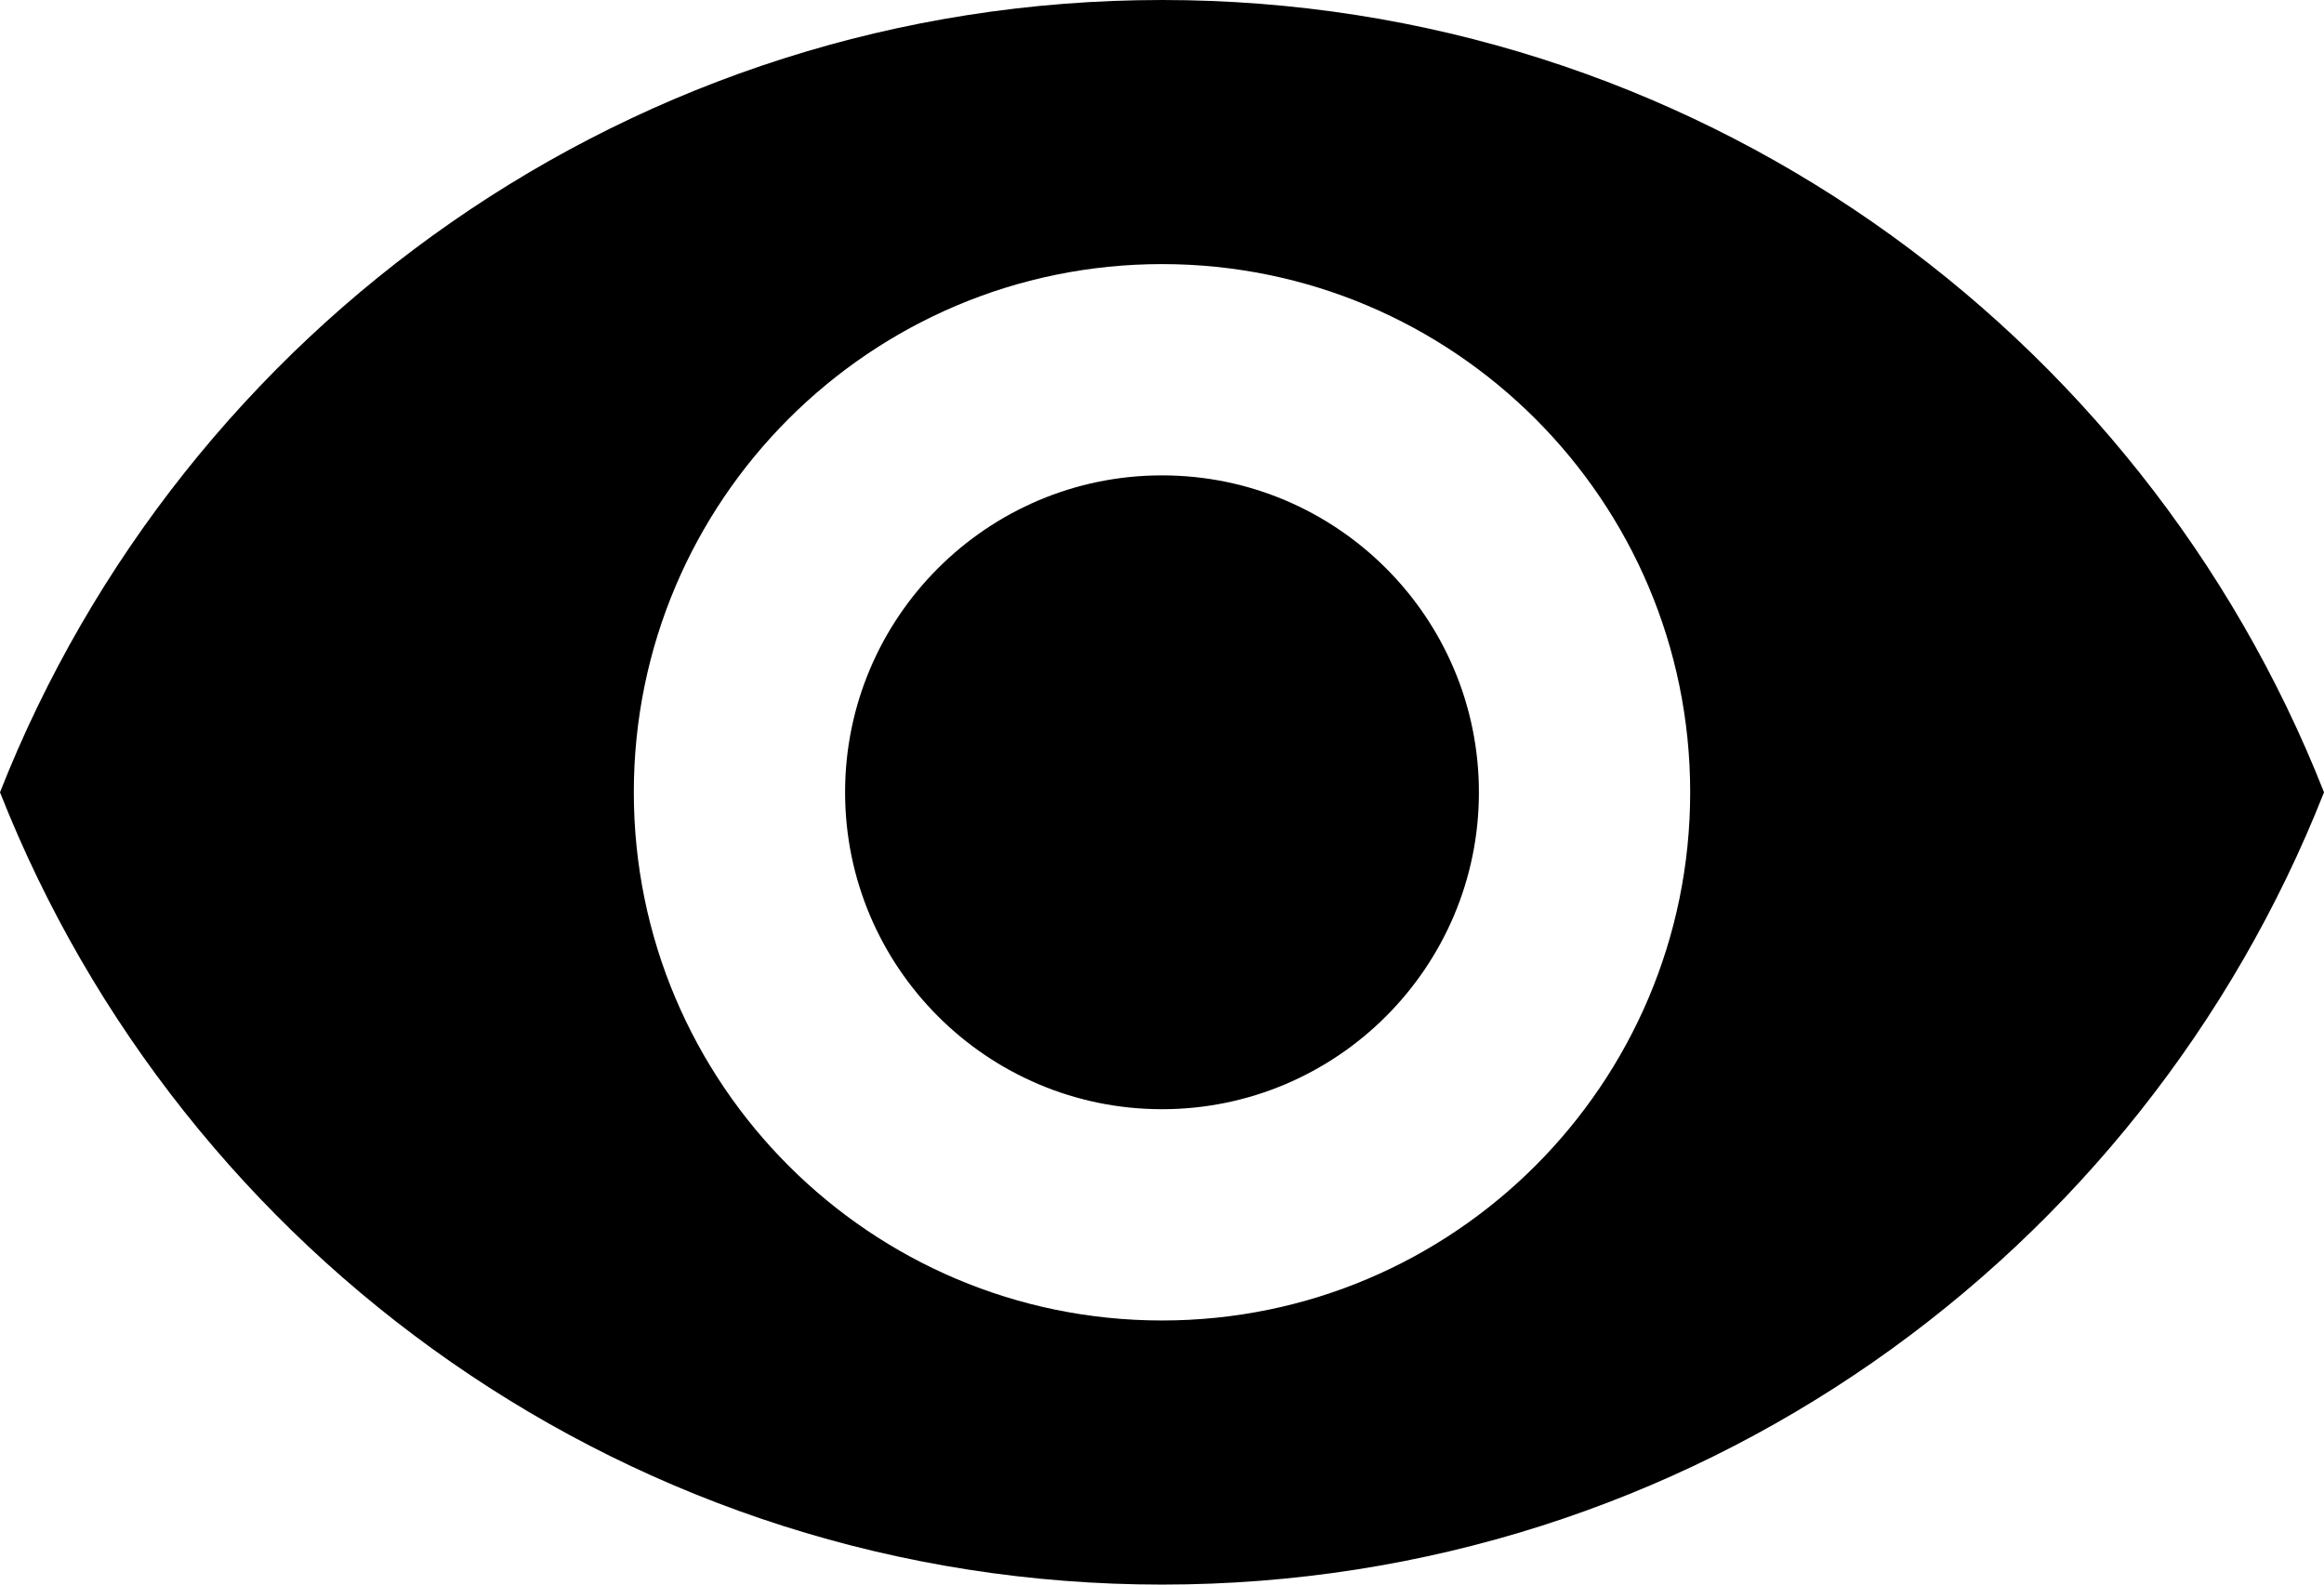
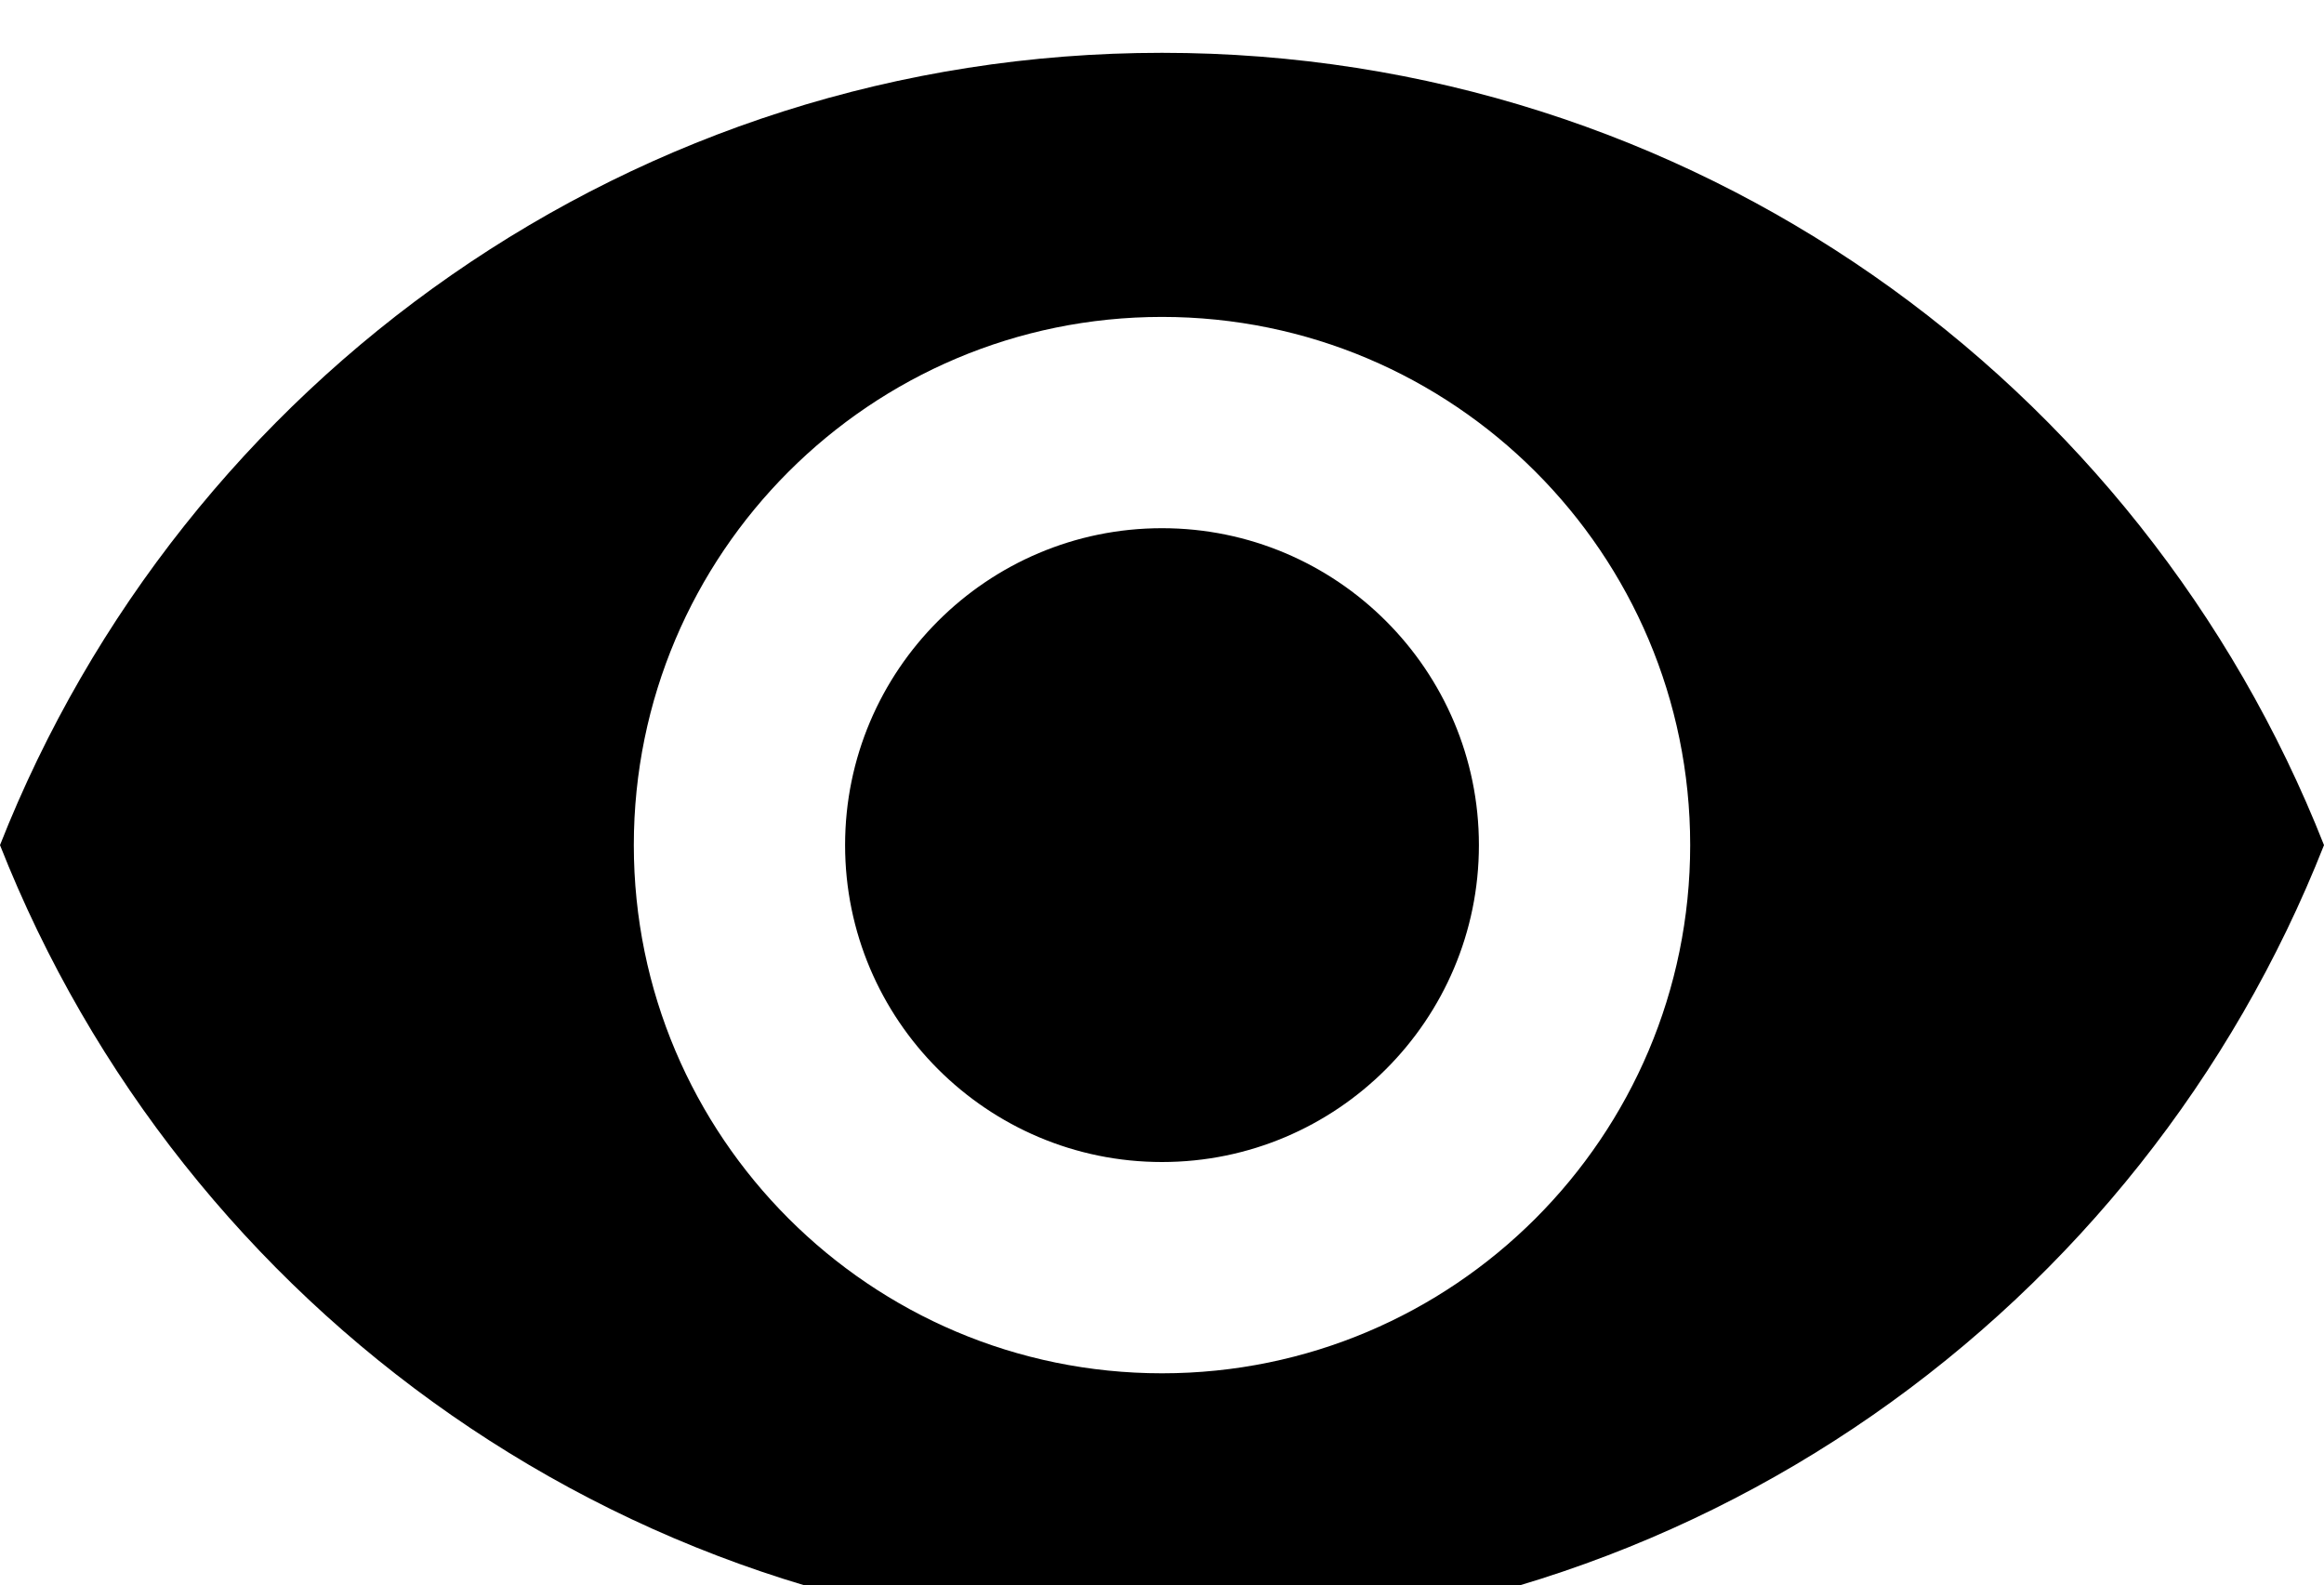
- <svg xmlns="http://www.w3.org/2000/svg" viewBox="0 0 22 15" fill="black">
-   <path d="M11 0C6 0 1.73 3.11 0 7.5C1.73 11.89 6 15 11 15C16.005 15 20.27 11.89 22 7.5C20.27 3.11 16.005 0 11 0ZM11 12.5C8.24 12.5 6 10.26 6 7.5C6 4.74 8.24 2.5 11 2.5C13.76 2.5 16 4.74 16 7.5C16 10.26 13.76 12.5 11 12.5ZM11 4.5C9.345 4.5 8 5.845 8 7.5C8 9.155 9.345 10.5 11 10.5C12.655 10.5 14 9.155 14 7.5C14 5.845 12.655 4.5 11 4.5Z" stroke="none" />
+ <svg xmlns="http://www.w3.org/2000/svg" viewBox="0 -1 22 15" fill="black">
+   <path d="M11 0C6 0 1.73 3.11 0 7.5C1.73 11.89 6 15 11 15C16.005 15 20.27 11.89 22 7.5C20.27 3.11 16.005 0 11 0ZM11 12.5C8.24 12.5 6 10.26 6 7.5C6 4.74 8.24 2.5 11 2.5C13.76 2.5 16 4.74 16 7.5C16 10.26 13.76 12.5 11 12.5ZM11 4.5C9.345 4.5 8 5.845 8 7.5C8 9.155 9.345 10.5 11 10.5C12.655 10.5 14 9.155 14 7.5C14 5.845 12.655 4.5 11 4.5Z" stroke="none" transform="translate(0,-0.5)" />
</svg>
